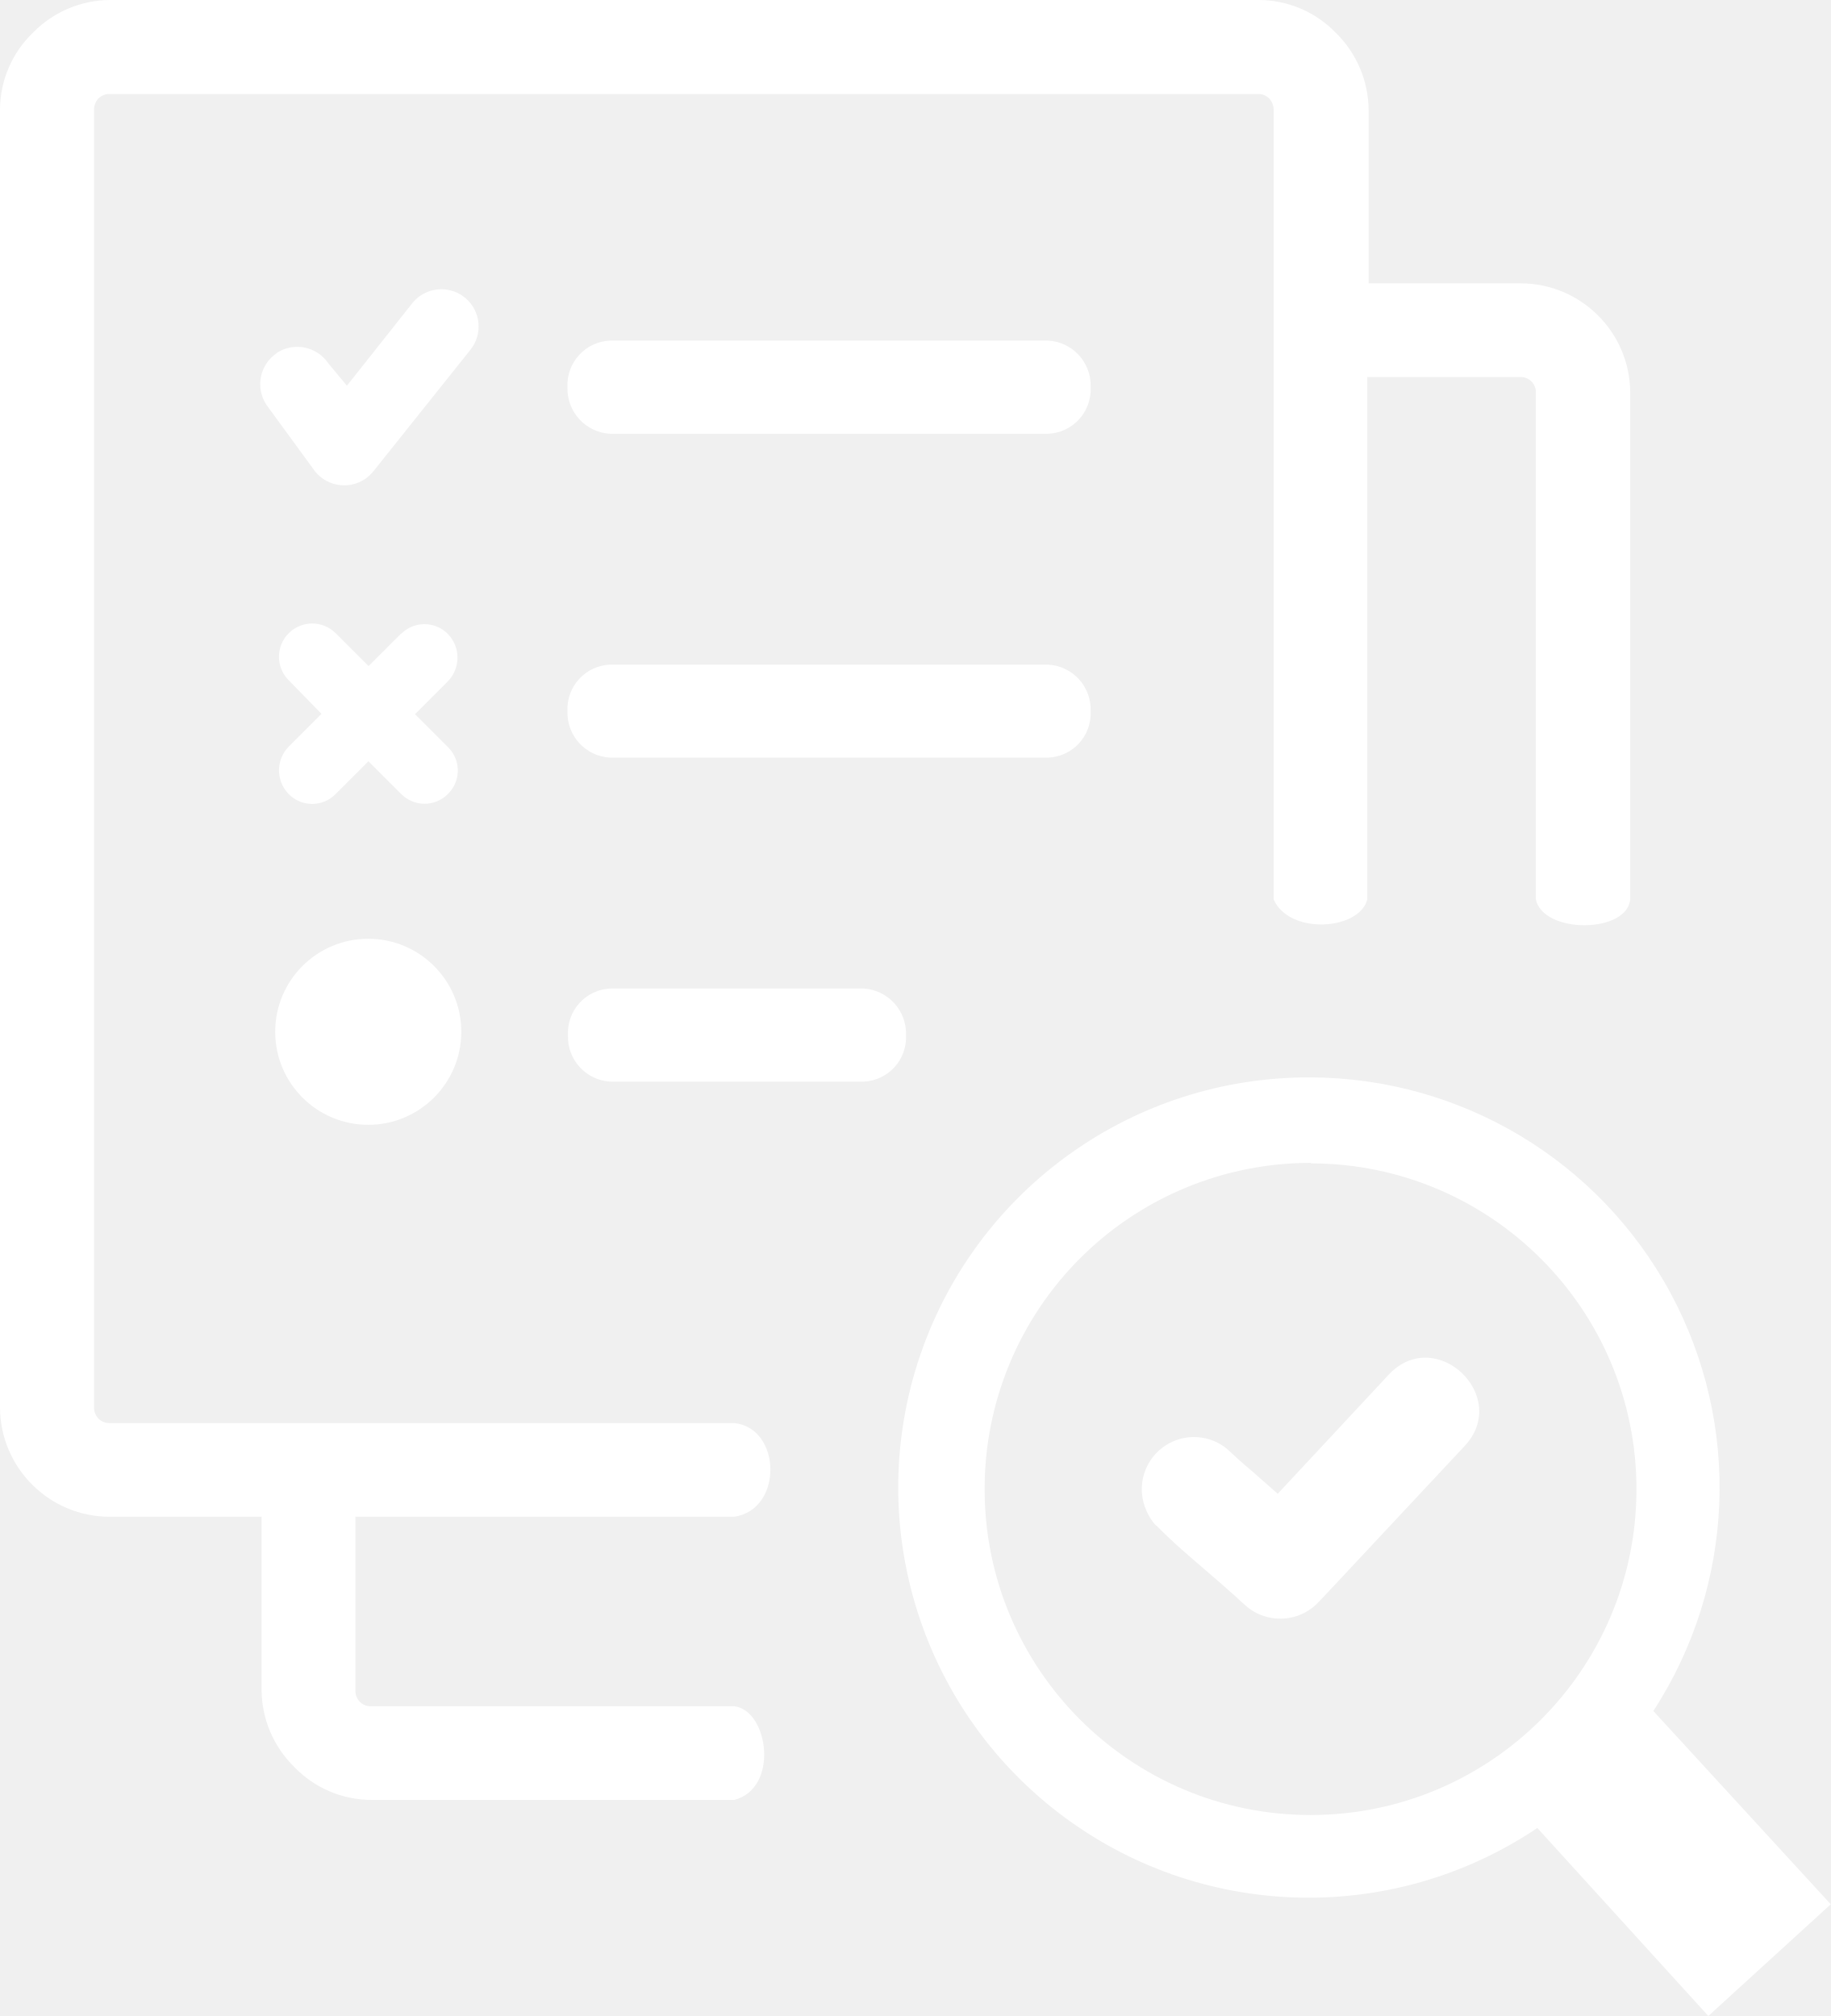
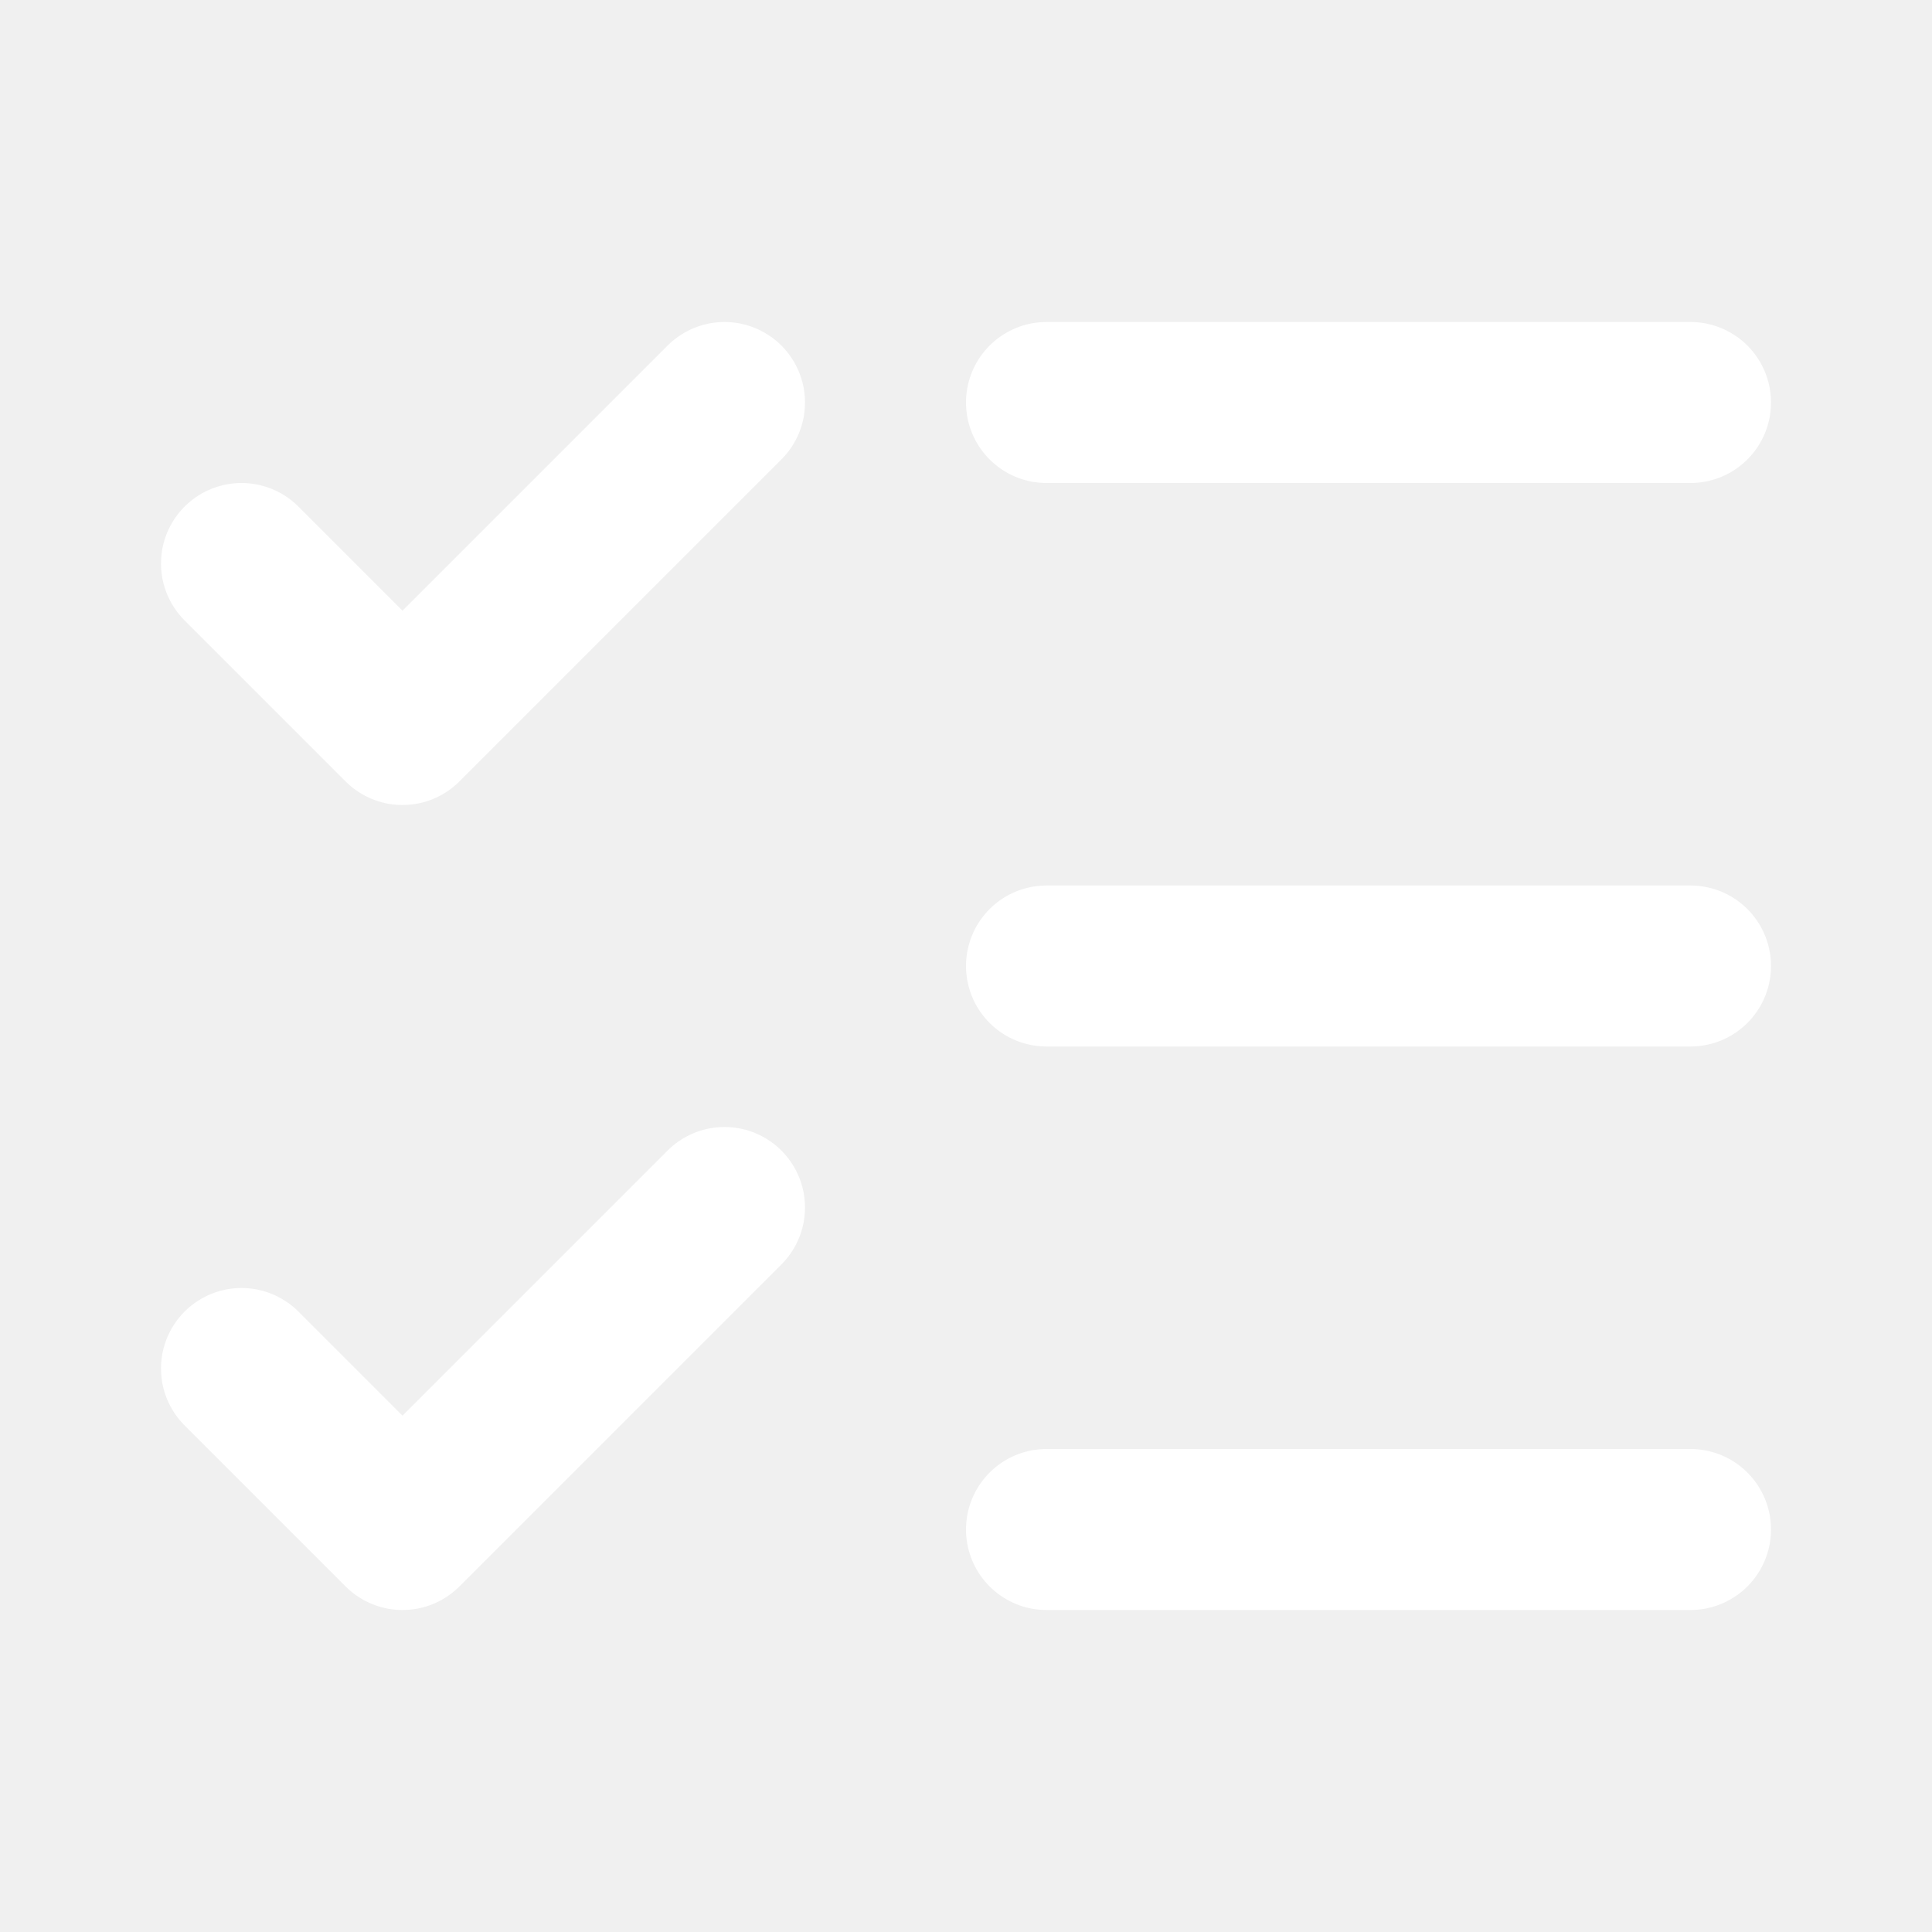
- <svg xmlns="http://www.w3.org/2000/svg" id="Layer_1" data-name="Layer 1" viewBox="0 0 111.56 122.88">
-   <defs>
-     <style>
-             .cls-1 { fill: #ffffff; fill-rule:evenodd; }
-         </style>
-   </defs>
-   <path class="cls-1" d="M79.86,65.67a25,25,0,0,1,20.89,38.62l10.81,11.78-7.46,6.81L93.68,111.42A25,25,0,1,1,79.86,65.67Zm-42.65.26a2.74,2.74,0,0,1-2.6-2.84,2.71,2.71,0,0,1,2.6-2.84h15.4a2.76,2.76,0,0,1,2.6,2.84,2.71,2.71,0,0,1-2.6,2.84ZM22.44,57.22a5.67,5.67,0,1,1-5.67,5.67,5.67,5.67,0,0,1,5.67-5.67Zm2-18.58a2,2,0,0,1,2.85,0,2.07,2.07,0,0,1,0,2.89l-2,2,2,2a2,2,0,0,1,0,2.87,2,2,0,0,1-2.84,0l-2-2-2,2a2,2,0,0,1-2.86,0,2.07,2.07,0,0,1,0-2.89l2-2-2-2.05a2,2,0,0,1,2.87-2.86l2,2,2-2ZM16.85,21.52a2.29,2.29,0,0,1,3.16.63l1.13,1.36,4-5.05a2.27,2.27,0,1,1,3.51,2.88l-5.86,7.34a2.48,2.48,0,0,1-.55.52,2.28,2.28,0,0,1-3.16-.63l-2.84-3.89a2.28,2.28,0,0,1,.63-3.16Zm66.51-4.25h9.32a6.69,6.69,0,0,1,6.66,6.65v30.9c-.2,2.09-5.31,2.11-5.75,0V23.92a.93.93,0,0,0-.27-.67.91.91,0,0,0-.67-.27H83.32V54.82c-.49,1.89-4.75,2.18-5.71,0V6.66A1,1,0,0,0,77.34,6a.93.93,0,0,0-.67-.27h-70A.93.93,0,0,0,6,6a1,1,0,0,0-.27.68V85.79a1,1,0,0,0,.27.68.93.93,0,0,0,.67.27H44.74c2.88.29,3,5.27,0,5.71H21.66v10.61a.92.92,0,0,0,.94.94H44.74c2.09.24,2.76,5,0,5.71H22.64a6.54,6.54,0,0,1-4.7-2,6.63,6.63,0,0,1-2-4.7V92.45H6.66A6.69,6.69,0,0,1,0,85.79V6.66A6.54,6.54,0,0,1,2,2a6.61,6.61,0,0,1,4.7-2h70a6.55,6.55,0,0,1,4.7,2,6.65,6.65,0,0,1,2,4.7V17.27ZM37.18,26.44a2.75,2.75,0,0,1-2.6-2.84,2.71,2.71,0,0,1,2.6-2.84H63.86a2.74,2.74,0,0,1,2.6,2.84,2.71,2.71,0,0,1-2.6,2.84Zm0,19.74a2.74,2.74,0,0,1-2.6-2.83,2.71,2.71,0,0,1,2.6-2.84H63.86a2.74,2.74,0,0,1,2.6,2.84,2.7,2.7,0,0,1-2.6,2.83ZM70.45,93a3.46,3.46,0,0,1-.34-.44,3.4,3.4,0,0,1-.26-.5,3.18,3.18,0,0,1,4.57-4,2.93,2.93,0,0,1,.49.38h0c.87.83,1.15,1,2.11,1.87l.84.74,6.79-7.29c2.87-3,7.45,1.37,4.58,4.4l-8.47,9.06-.43.45a3.19,3.19,0,0,1-4.43.19l0,0c-.22-.19-.44-.4-.66-.6-.52-.46-1.06-.94-1.61-1.41-1.26-1.09-2-1.69-3.17-2.87Zm9.43-22.09A19.86,19.86,0,1,1,60,90.74,19.86,19.86,0,0,1,79.88,70.88Z" />
+ <svg xmlns="http://www.w3.org/2000/svg" width="24" height="24" viewBox="0 0 24 24" fill="none" stroke="white" stroke-width="2" stroke-linecap="round" stroke-linejoin="round" class="lucide lucide-list-checks">
+   <path d="M13 5h8" />
+   <path d="M13 12h8" />
+   <path d="M13 19h8" />
+   <path d="m3 17 2 2 4-4" />
+   <path d="m3 7 2 2 4-4" />
</svg>
